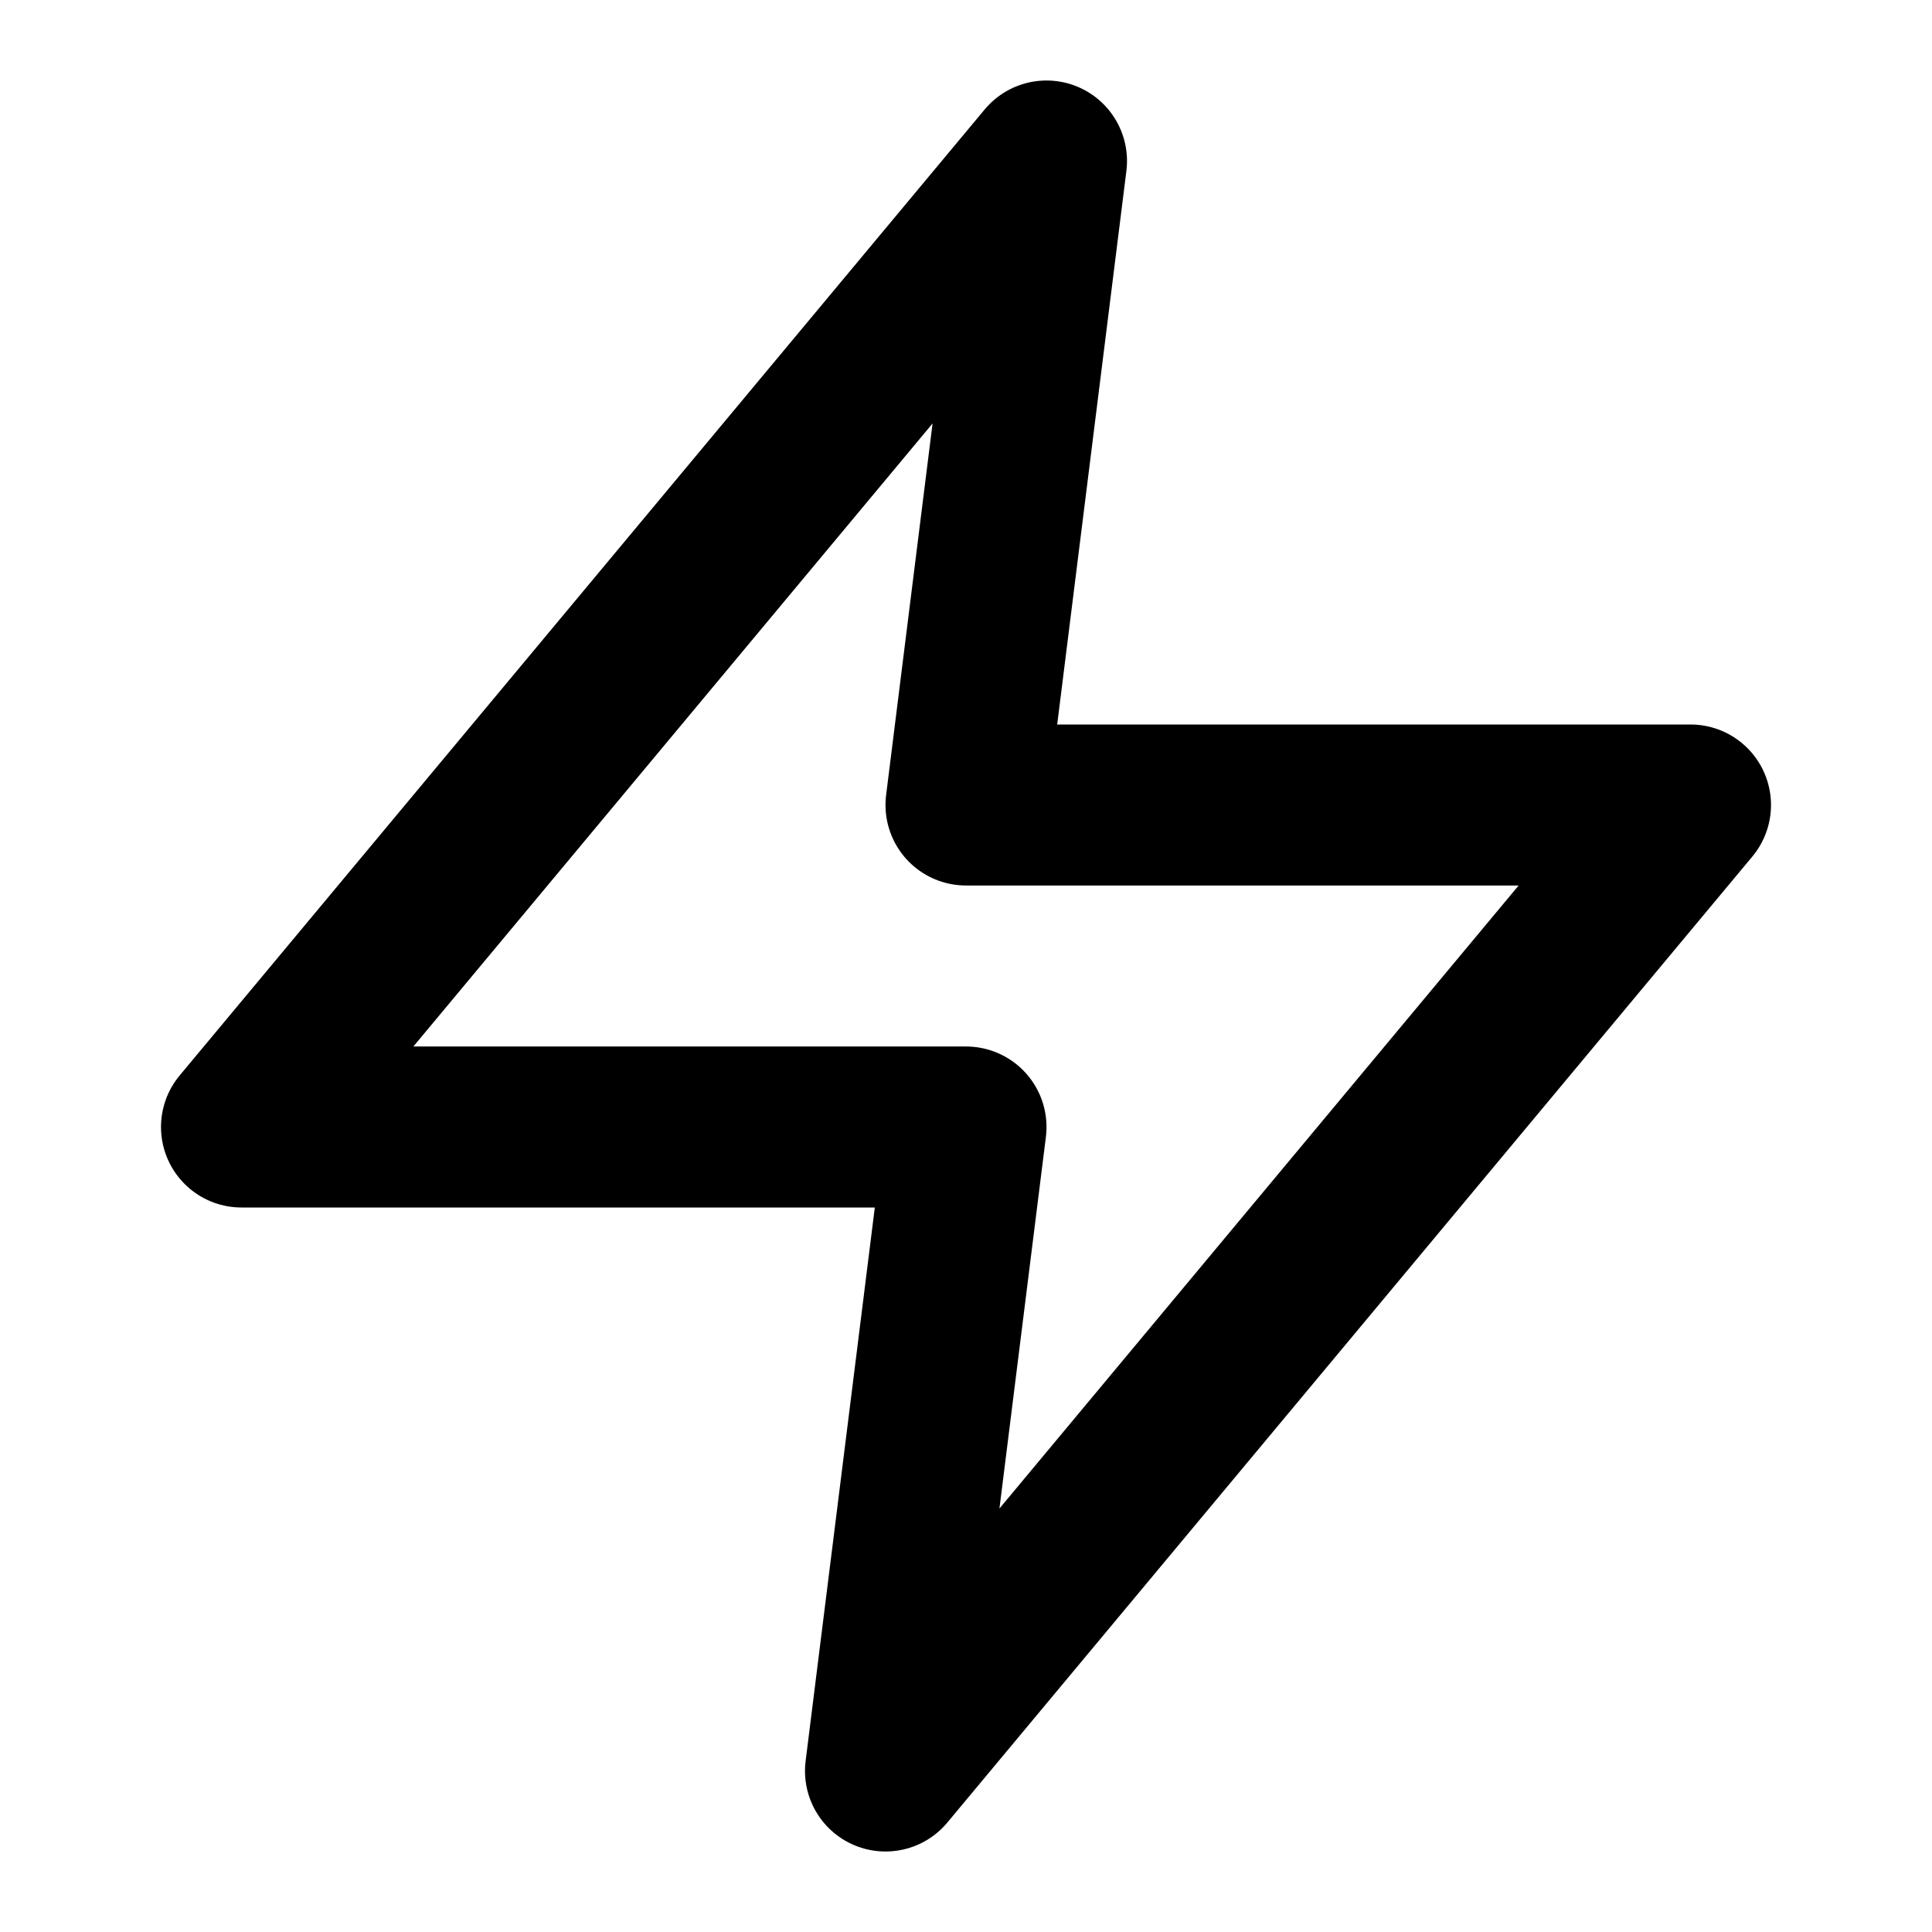
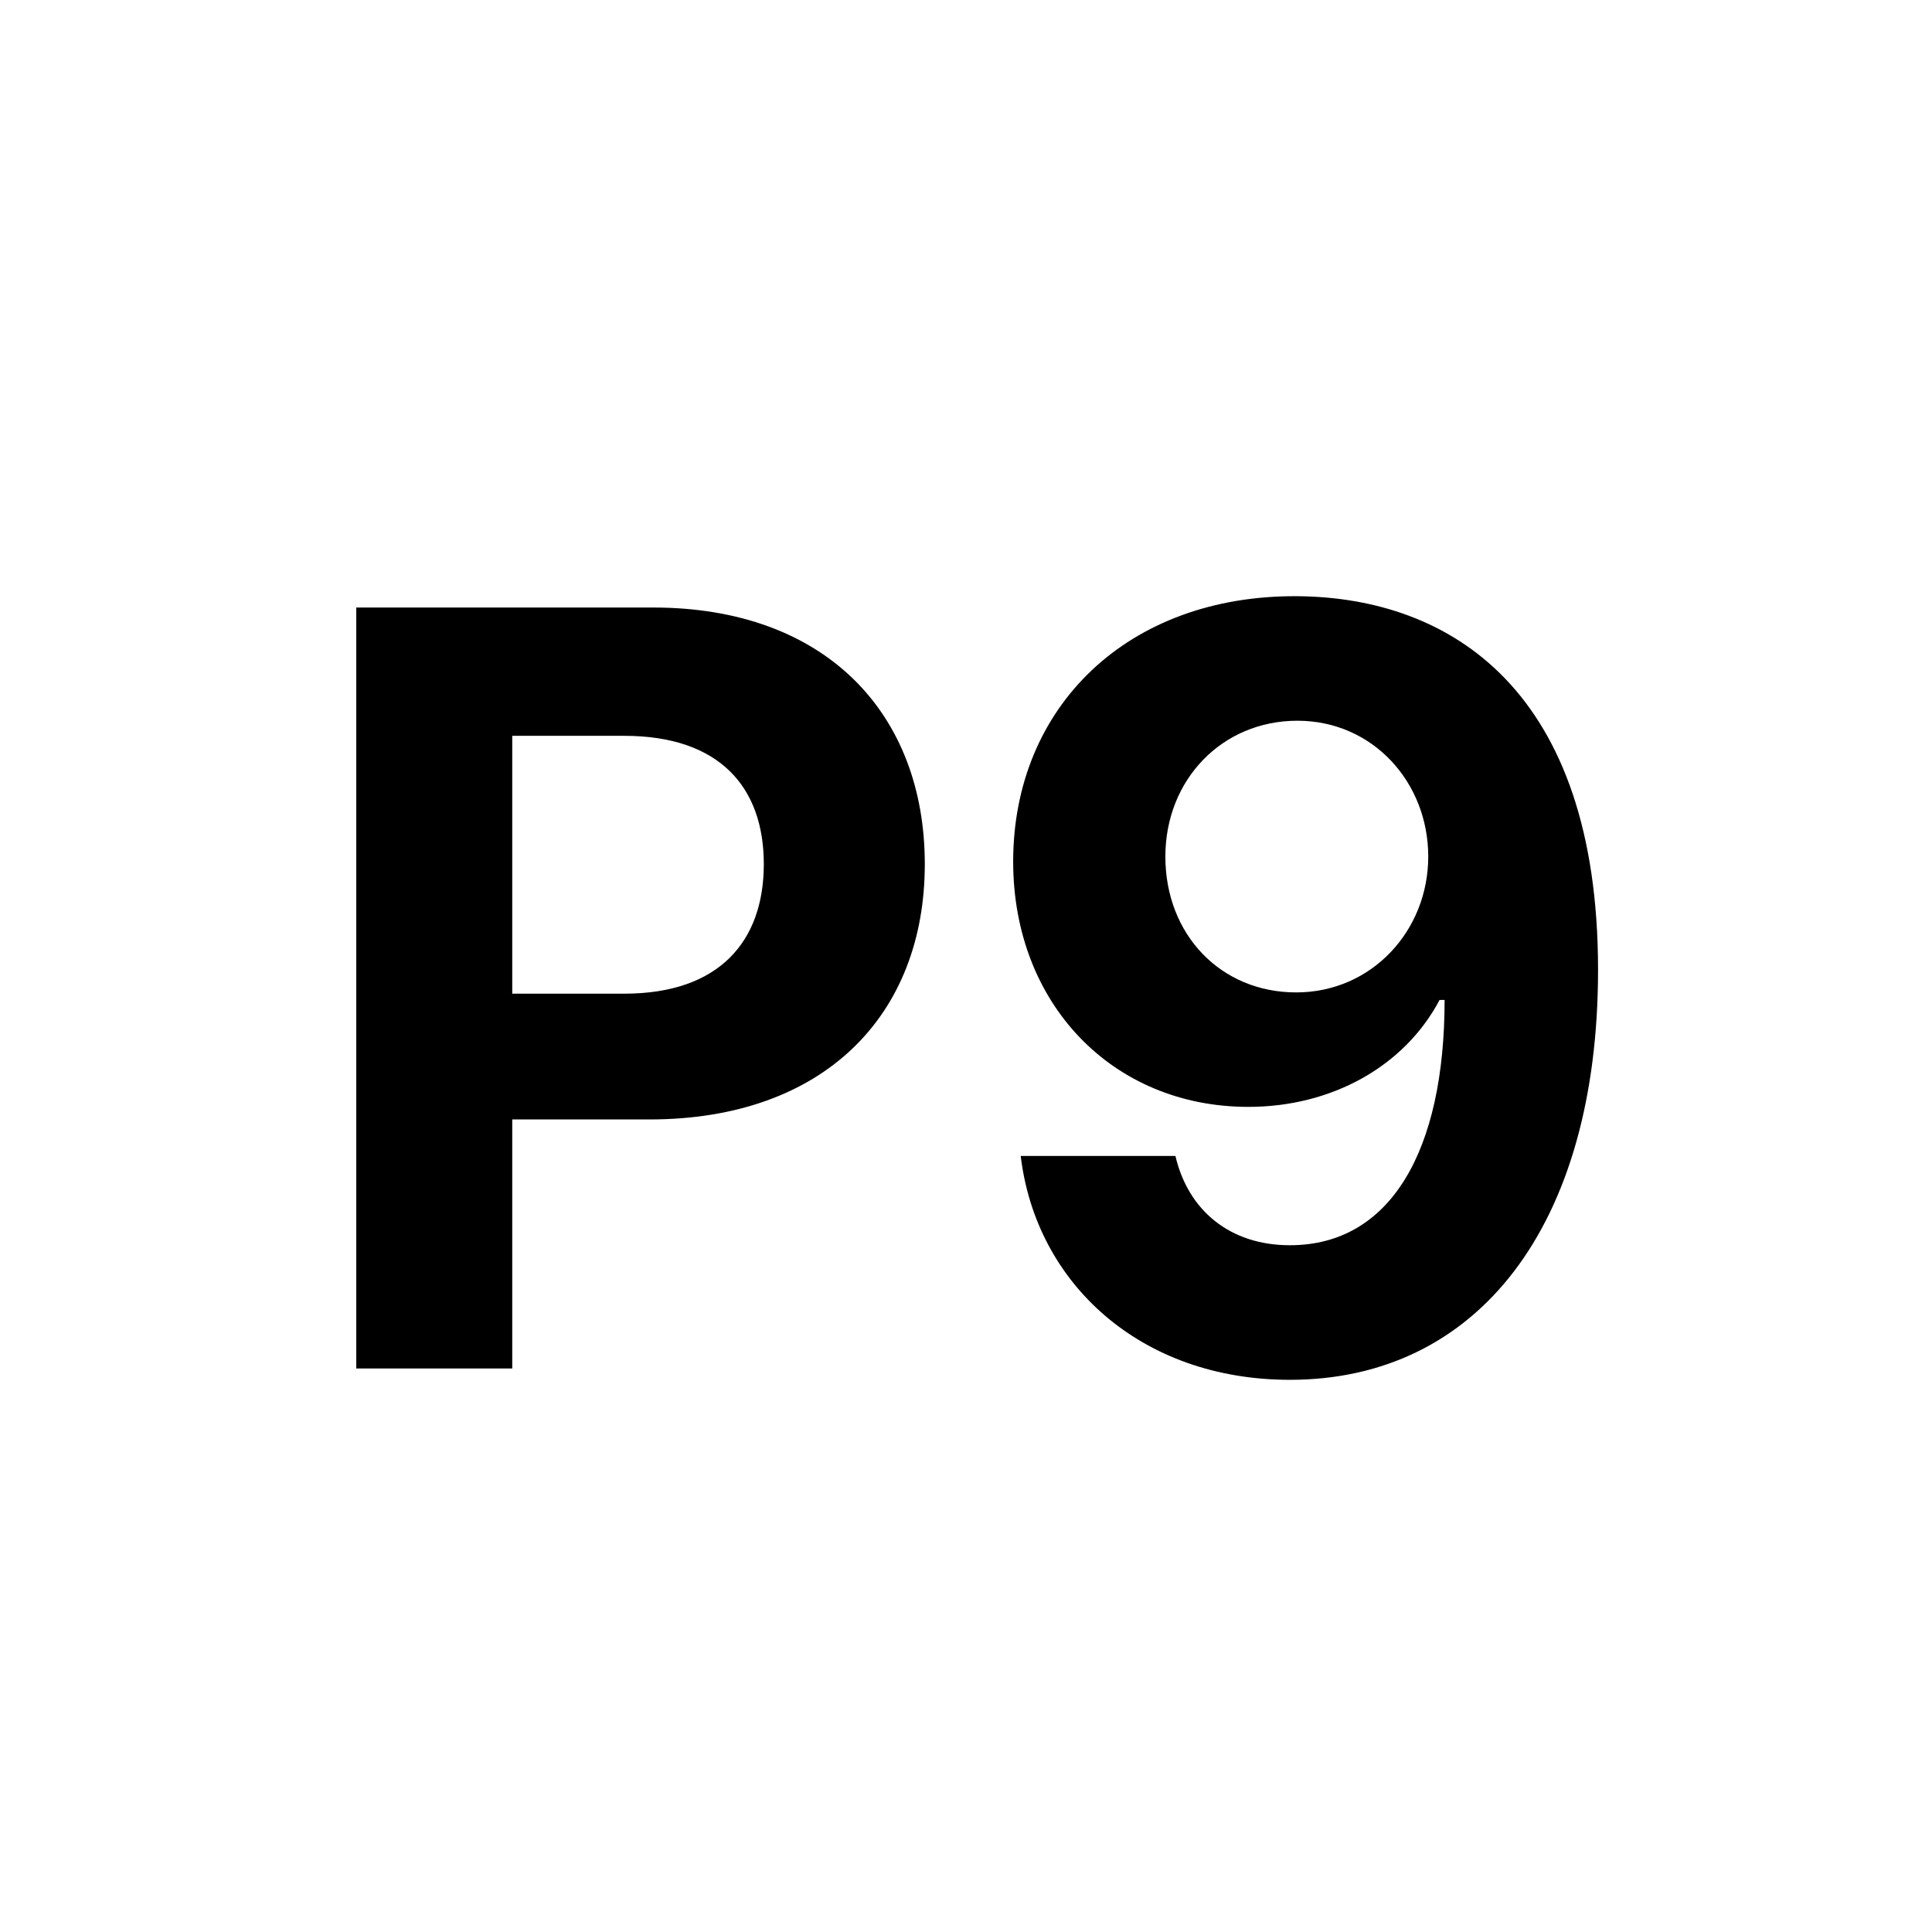
- <svg xmlns="http://www.w3.org/2000/svg" viewBox="0 0 24 24" fill="none" stroke="currentColor" stroke-width="2" stroke-linecap="round" stroke-linejoin="round">
-   <polygon points="13 2 3 14 12 14 11 22 21 10 12 10 13 2" />
+ <svg xmlns="http://www.w3.org/2000/svg" viewBox="0 0 24 24" fill="none">
+   <text x="12" y="17" text-anchor="middle" font-family="Inter, Arial, sans-serif" font-size="13" font-weight="700" fill="currentColor">P9</text>
</svg>
